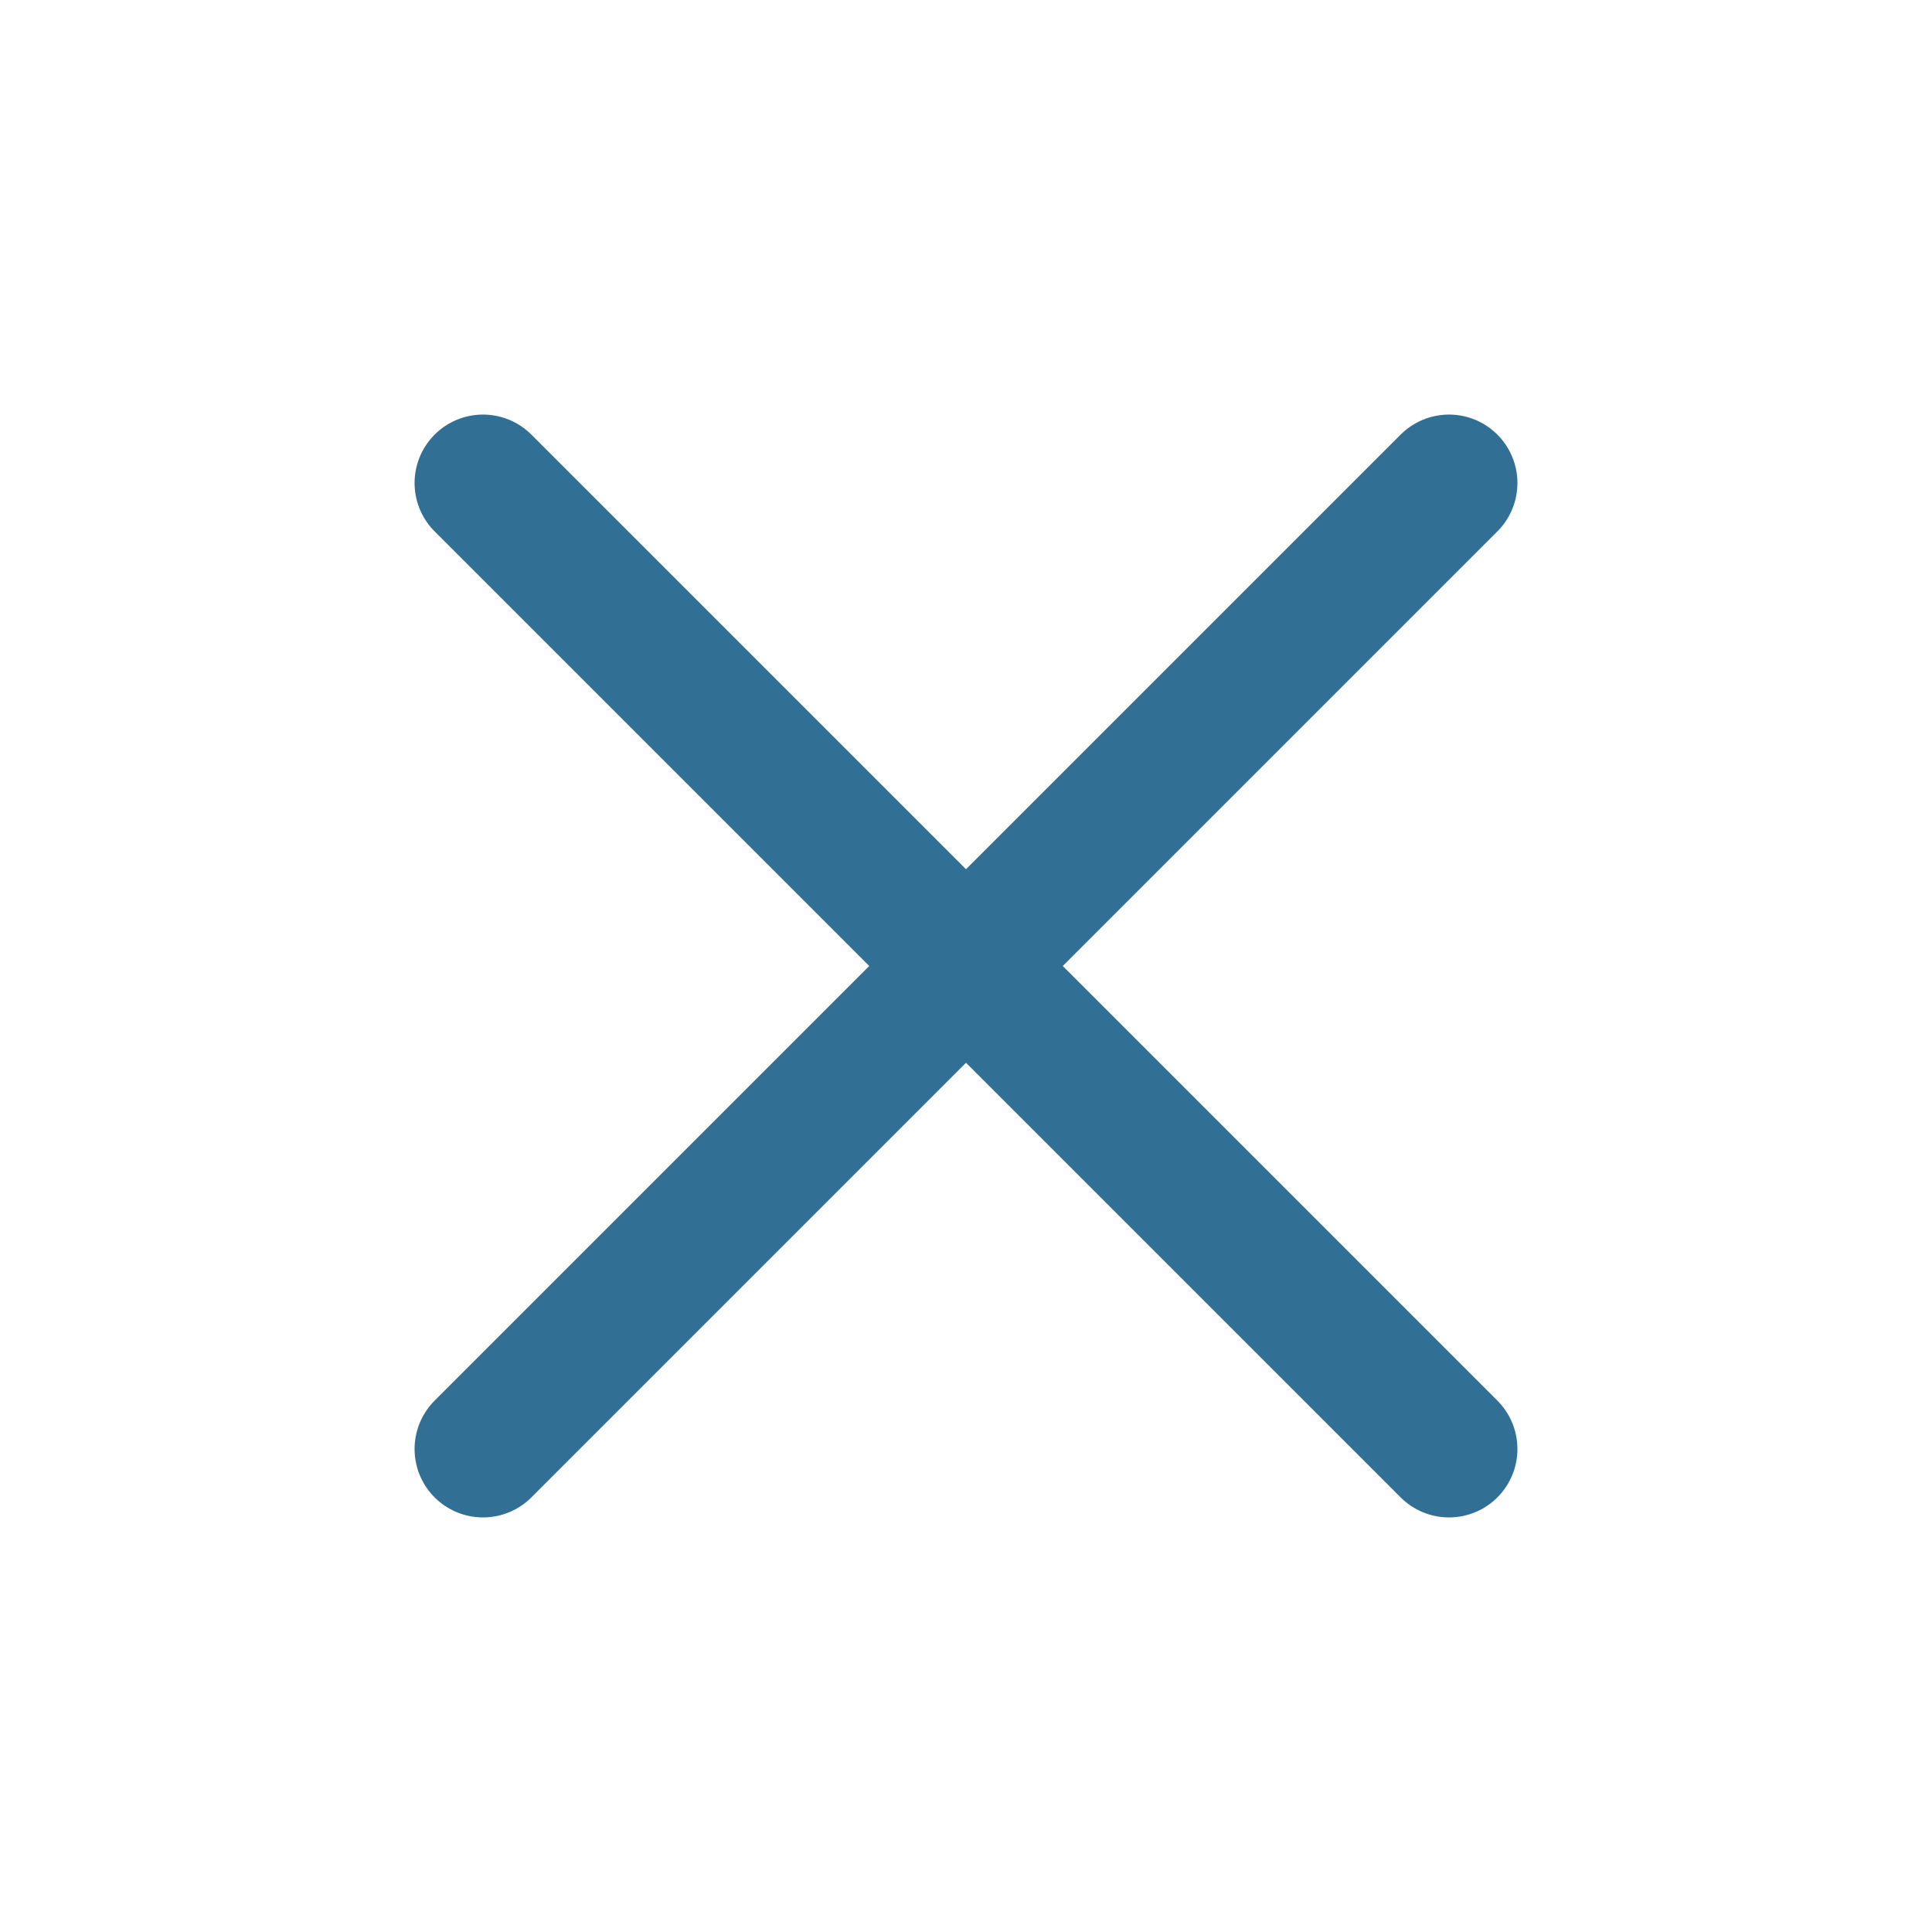
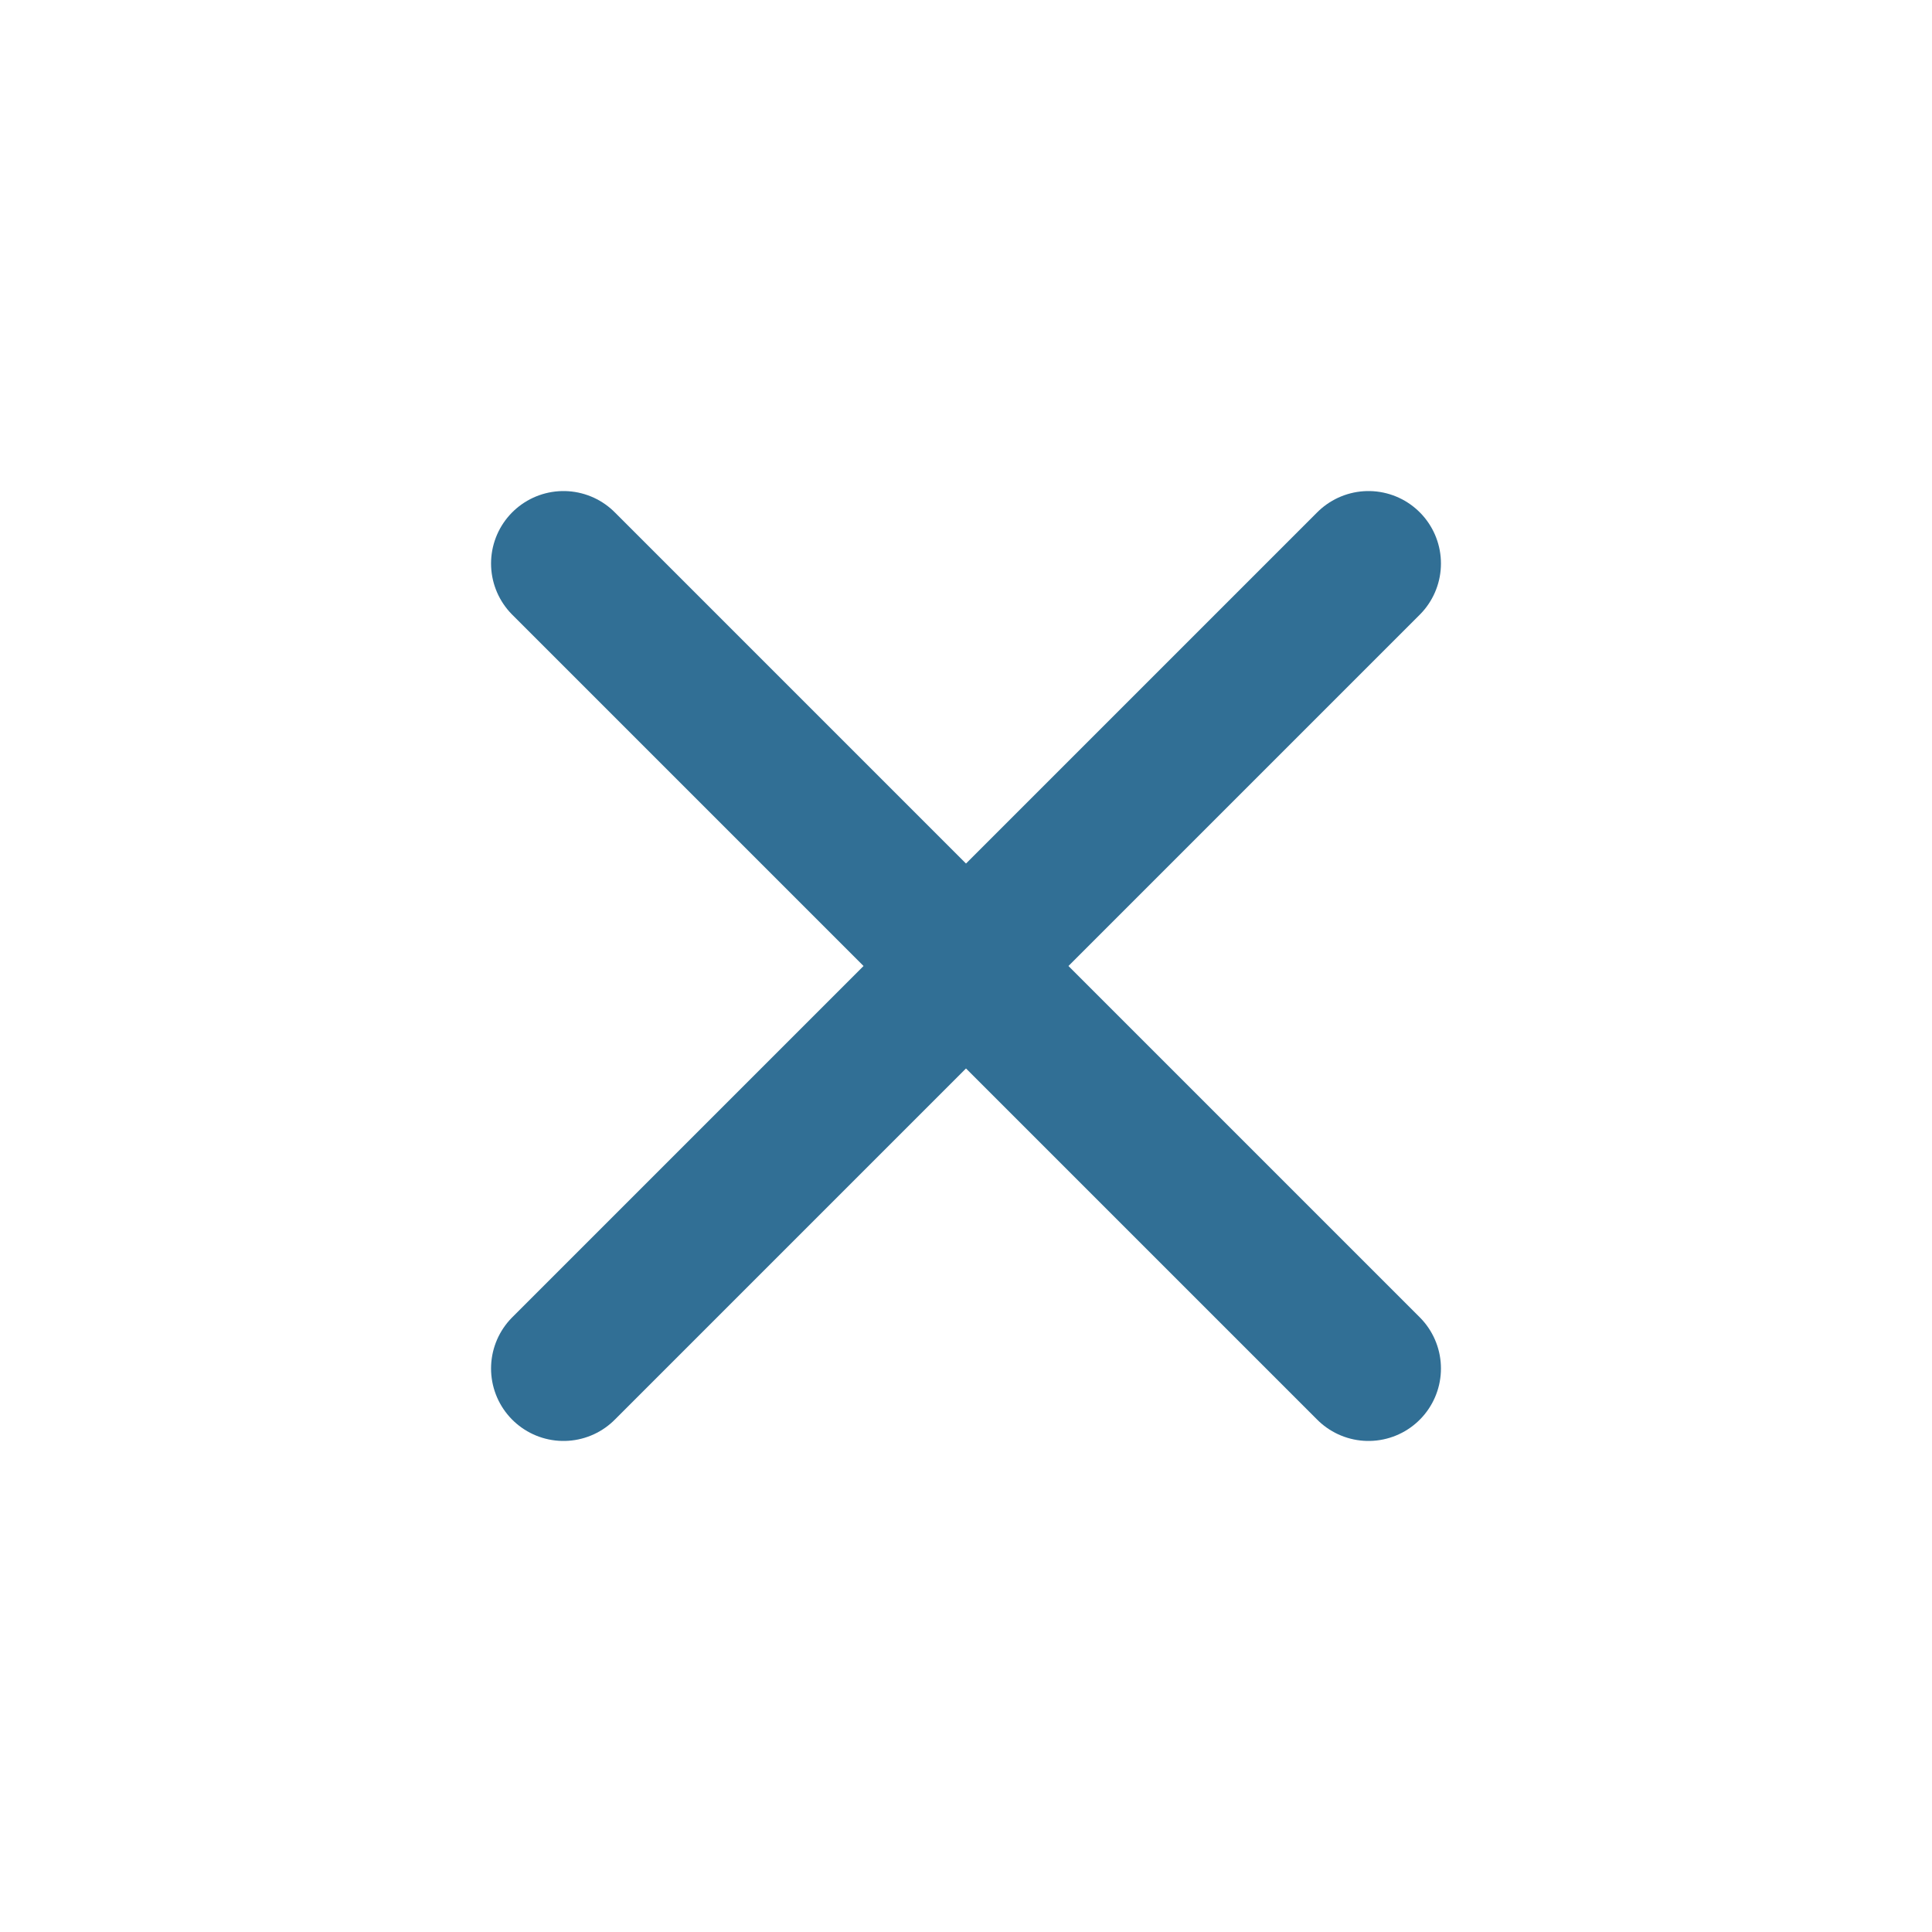
<svg xmlns="http://www.w3.org/2000/svg" width="24" height="24" viewBox="0 0 24 24">
-   <path d="M6 6l12 12M18 6L6 18" fill="none" stroke="#316f95" stroke-width="1.7" stroke-linecap="round" stroke-linejoin="round" />
+   <g fill="none" stroke="#316f95" stroke-width="1.8" stroke-linecap="round" stroke-linejoin="round">
+     <path d="m7 7 10 10M17 7 7 17" />
+   </g>
</svg>
